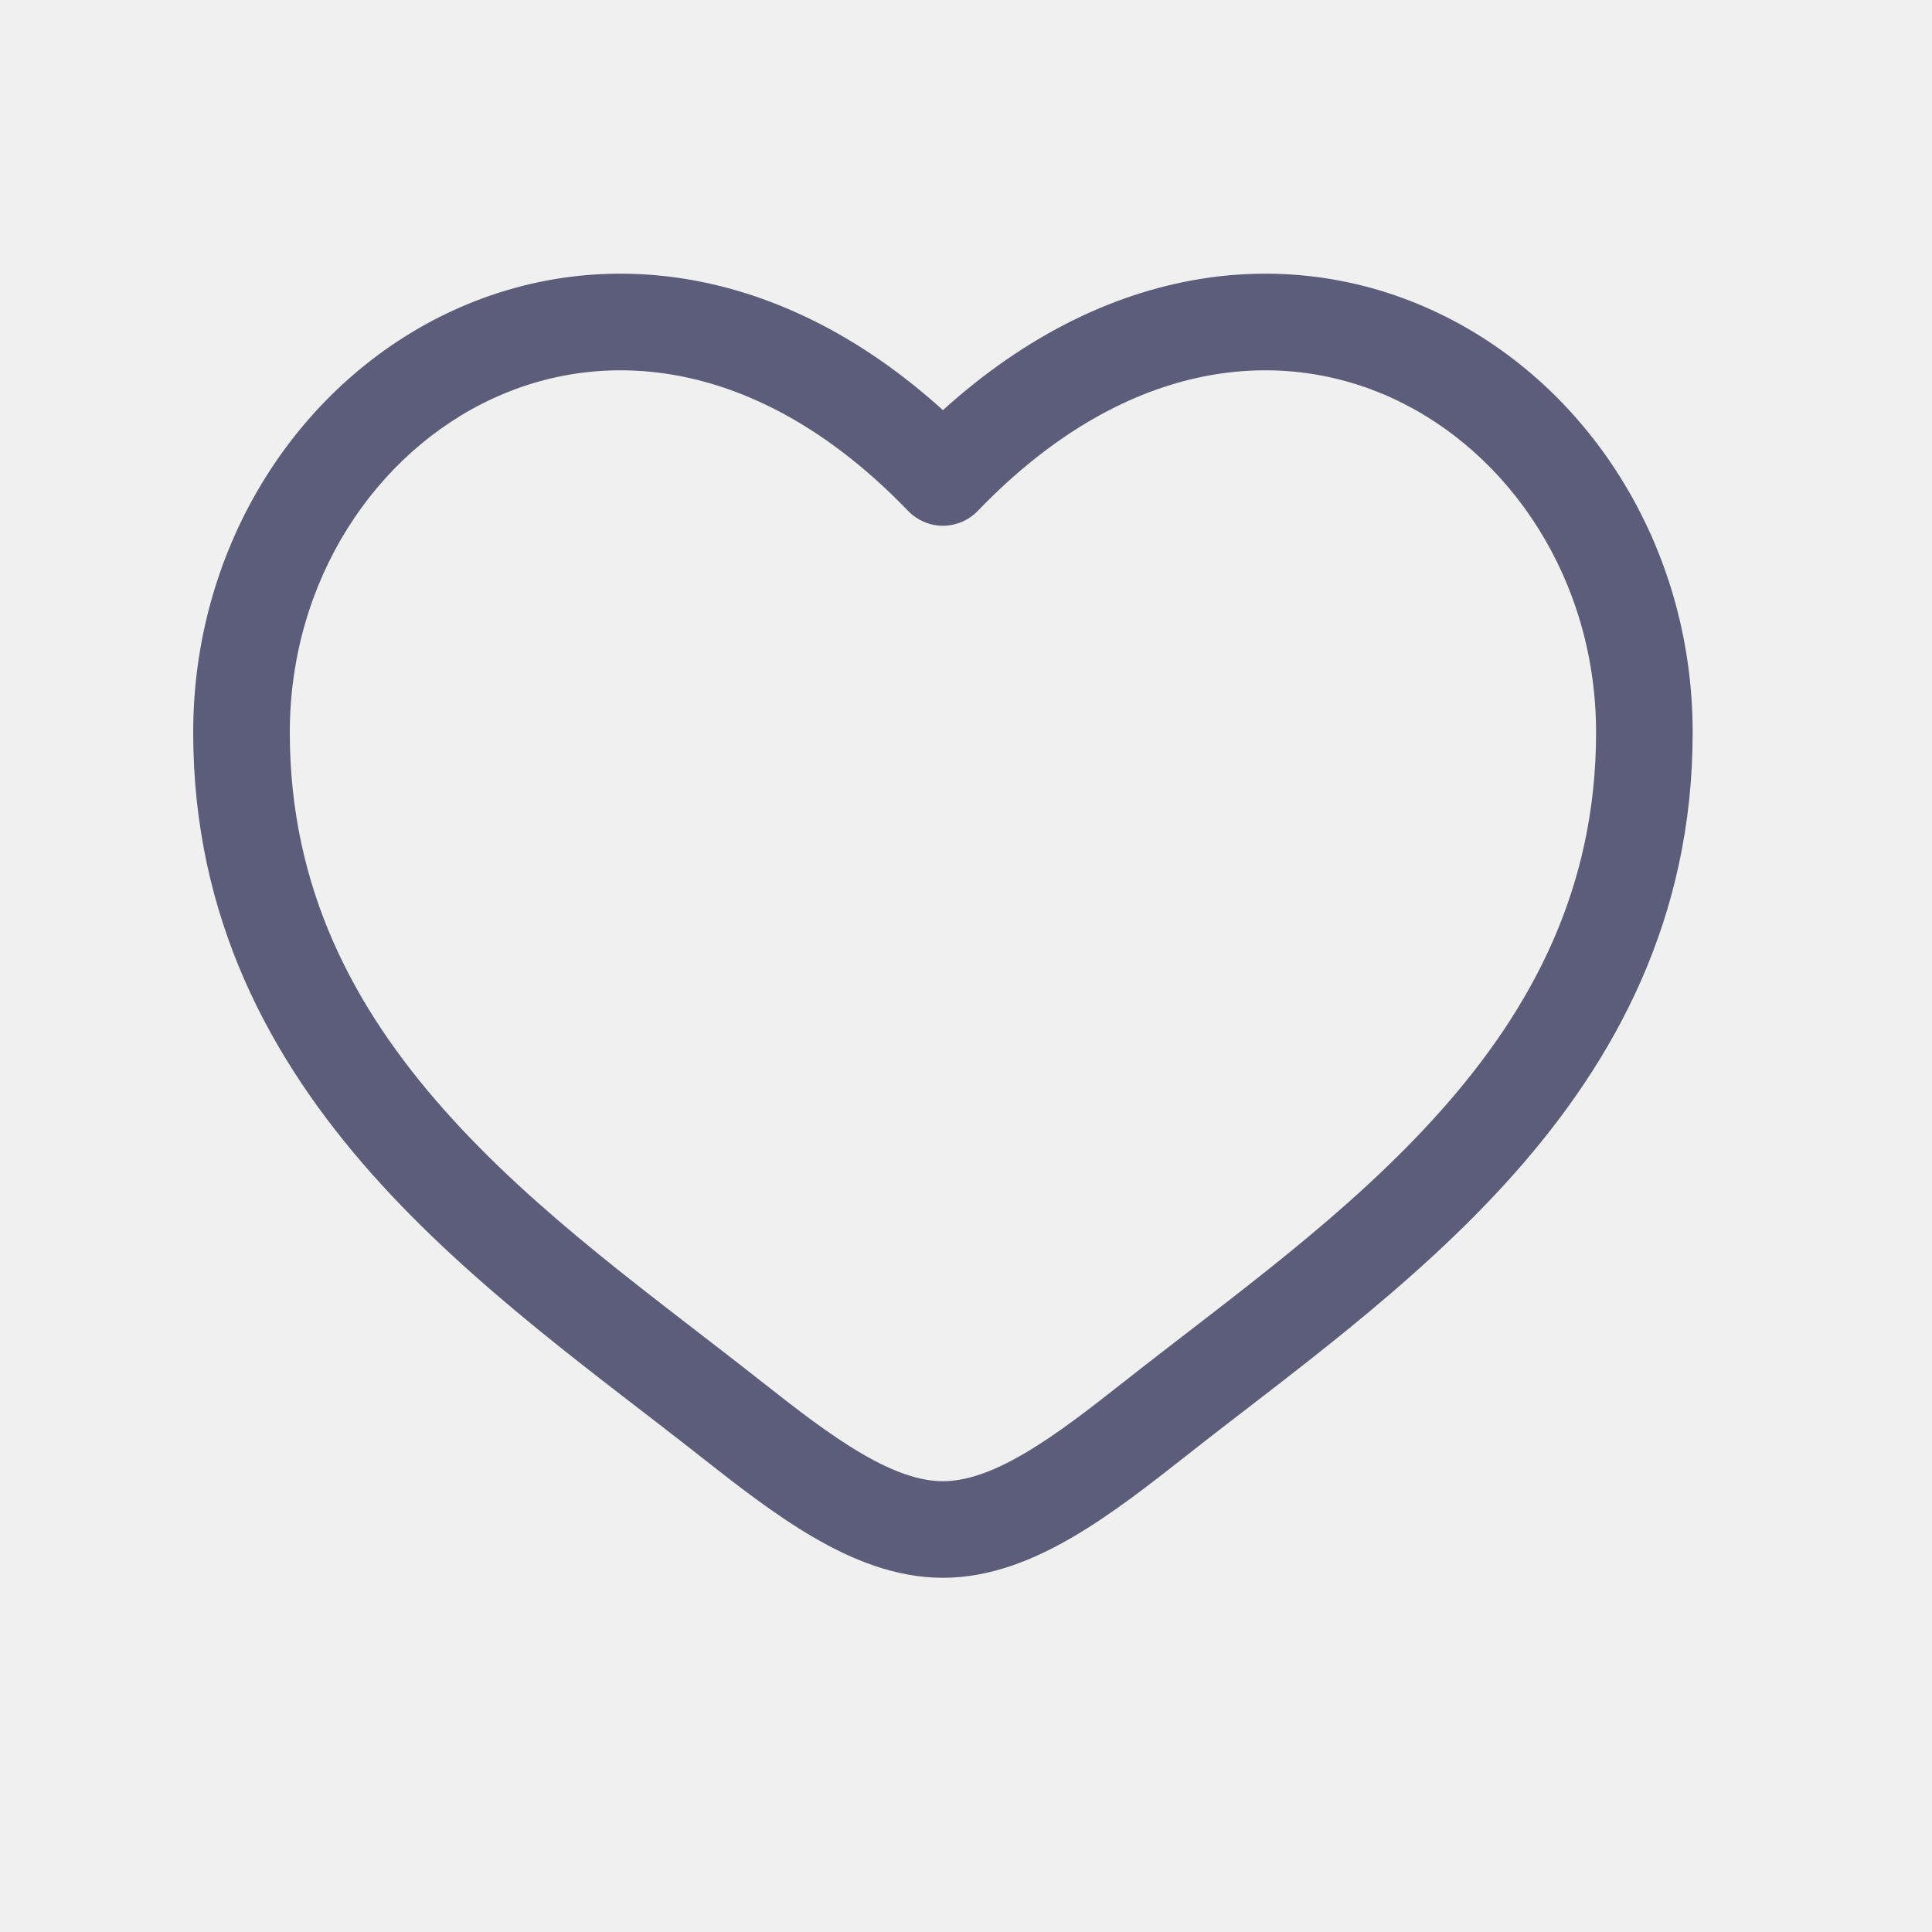
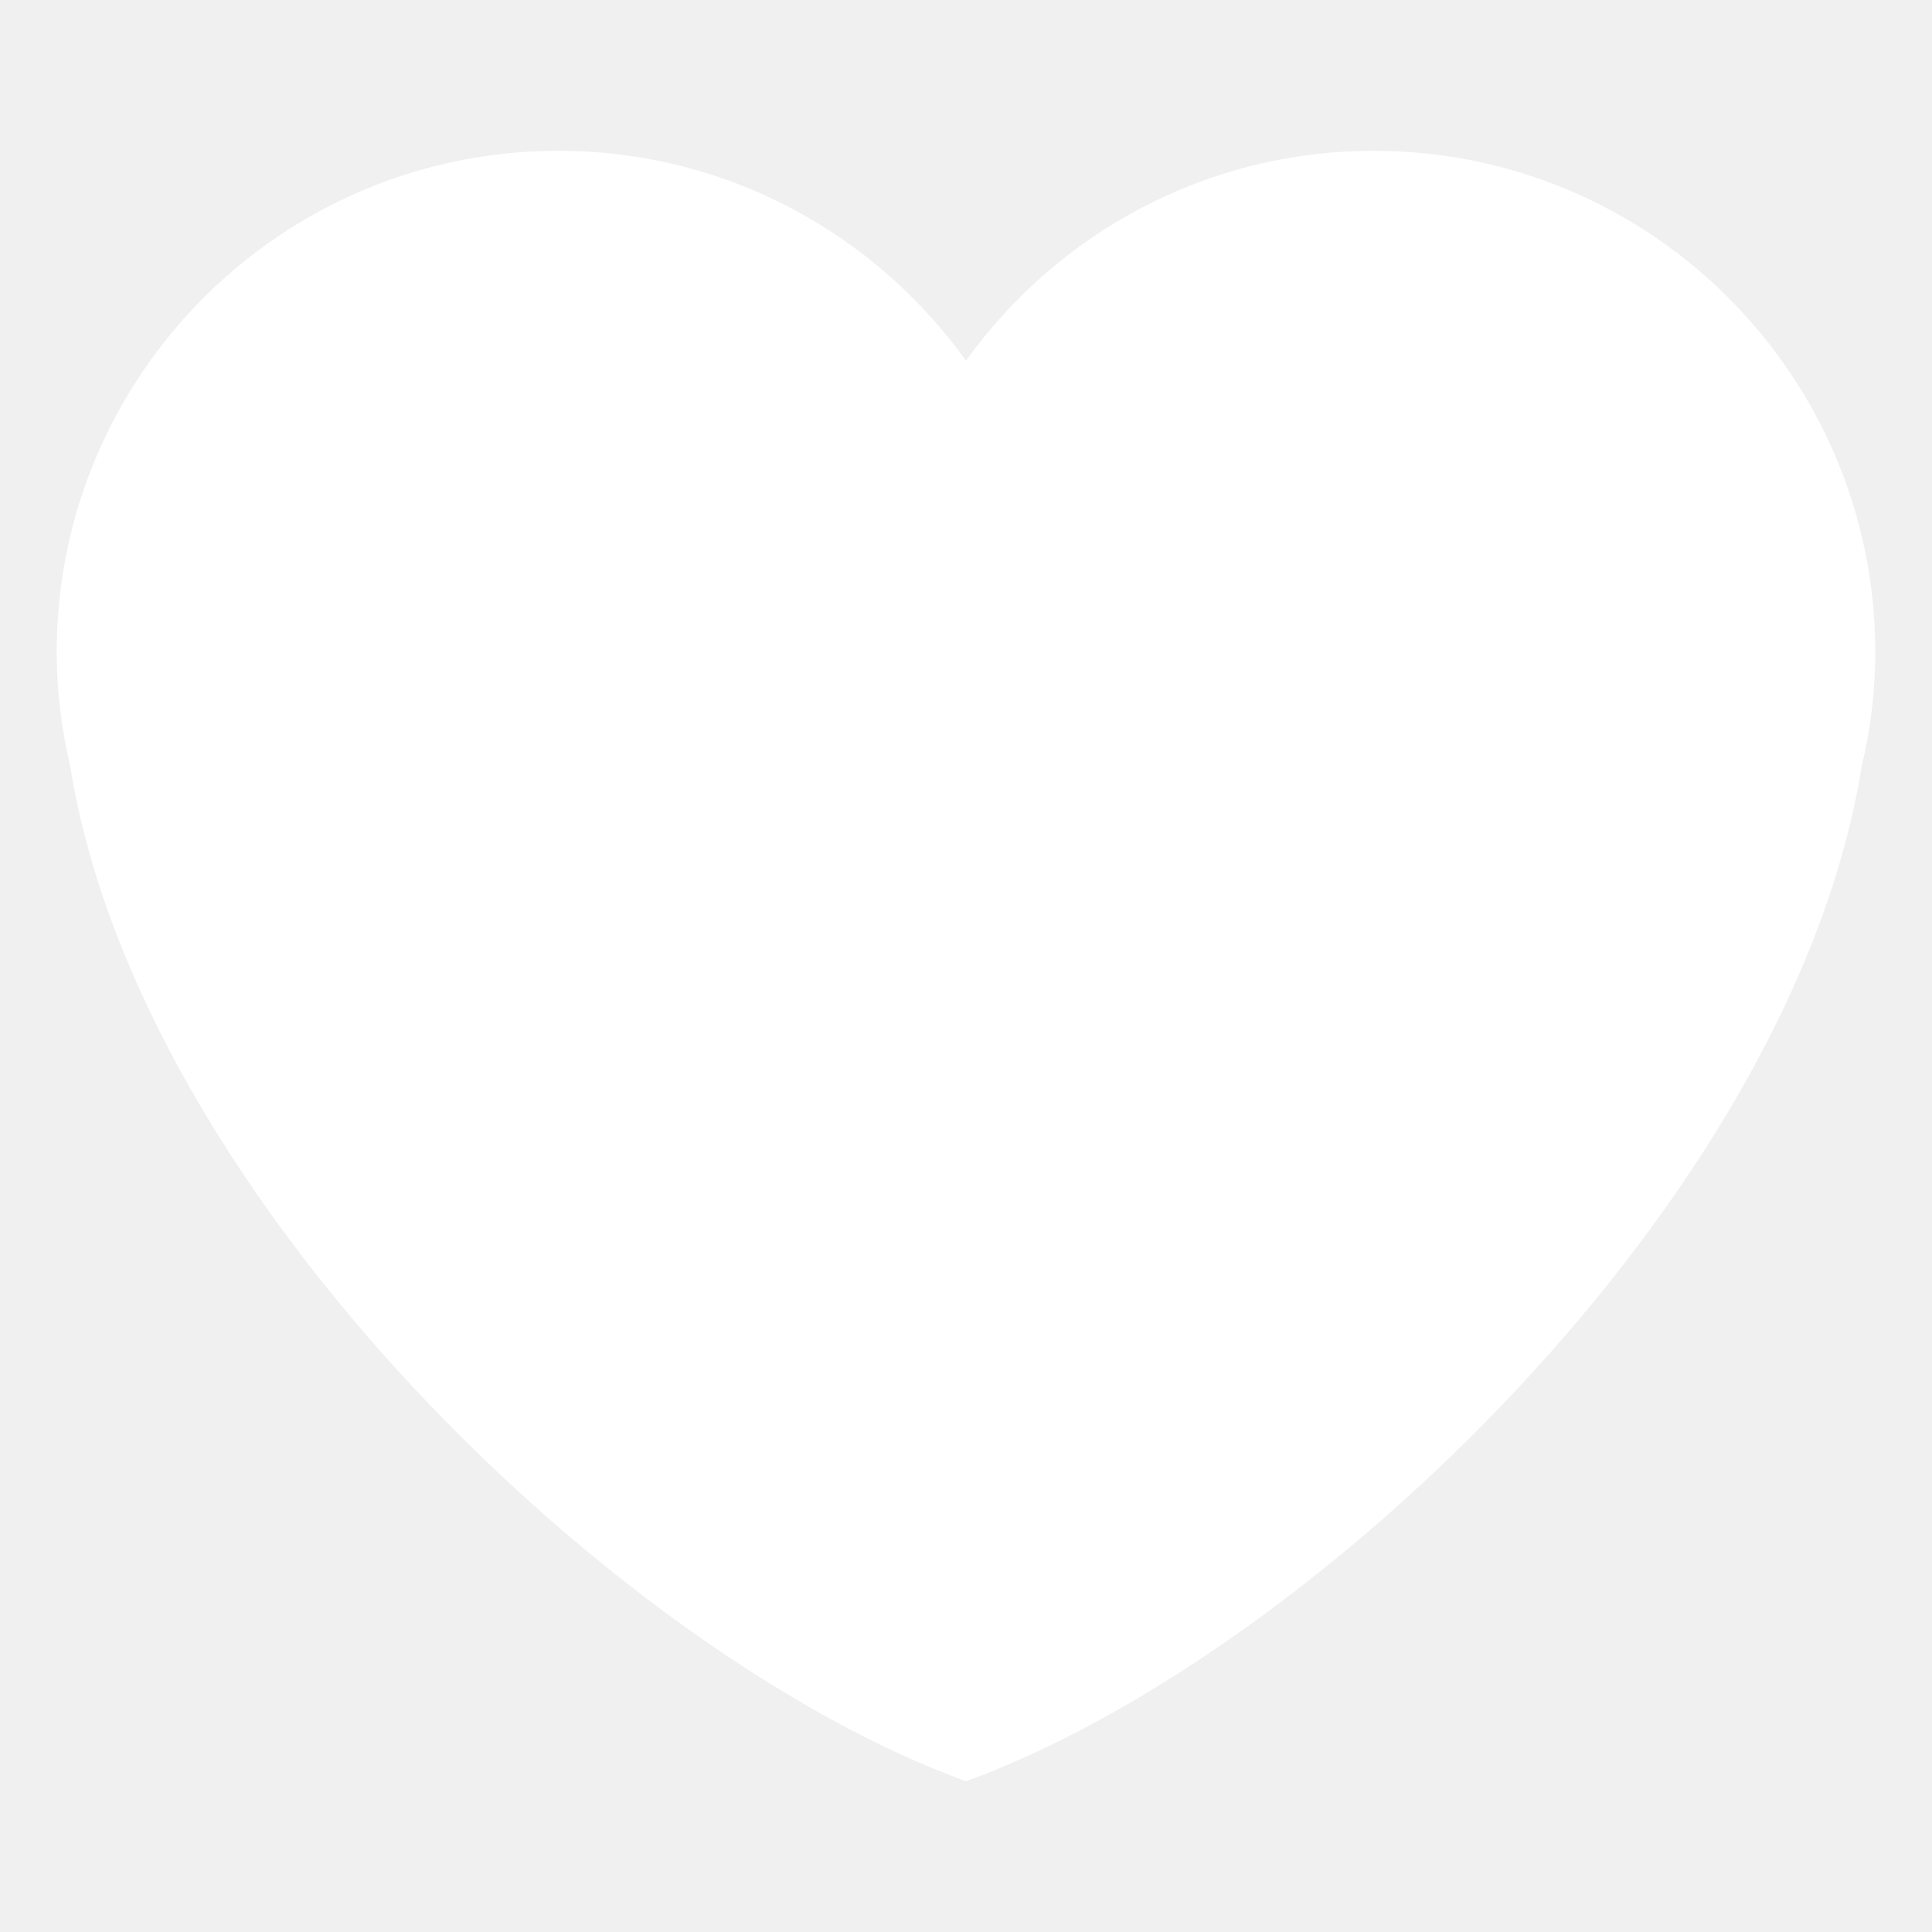
- <svg xmlns="http://www.w3.org/2000/svg" width="24" height="24" viewBox="0 0 24 24" fill="none">
-   <path d="M9.066 17.615L8.694 18.087V18.087L9.066 17.615ZM11.713 5.931L11.281 6.347C11.394 6.464 11.55 6.531 11.713 6.531C11.876 6.531 12.033 6.464 12.146 6.347L11.713 5.931ZM14.361 17.615L13.989 17.144L14.361 17.615ZM9.437 17.144C8.12 16.106 6.67 15.085 5.52 13.79C4.391 12.518 3.6 11.03 3.6 9.099H2.4C2.4 11.405 3.36 13.165 4.623 14.587C5.865 15.986 7.448 17.104 8.694 18.087L9.437 17.144ZM3.6 9.099C3.6 7.205 4.67 5.614 6.136 4.944C7.563 4.291 9.474 4.469 11.281 6.347L12.146 5.515C10.032 3.318 7.586 2.962 5.637 3.853C3.726 4.726 2.4 6.756 2.4 9.099H3.6ZM8.694 18.087C9.141 18.439 9.618 18.812 10.099 19.093C10.581 19.375 11.125 19.6 11.713 19.6V18.4C11.43 18.4 11.103 18.29 10.705 18.057C10.307 17.825 9.895 17.505 9.437 17.144L8.694 18.087ZM14.732 18.087C15.978 17.104 17.561 15.986 18.804 14.587C20.067 13.165 21.027 11.405 21.027 9.099H19.827C19.827 11.03 19.035 12.518 17.906 13.79C16.757 15.085 15.307 16.106 13.989 17.144L14.732 18.087ZM21.027 9.099C21.027 6.756 19.701 4.726 17.79 3.853C15.841 2.962 13.395 3.318 11.281 5.515L12.146 6.347C13.952 4.469 15.863 4.291 17.291 4.944C18.756 5.614 19.827 7.205 19.827 9.099H21.027ZM13.989 17.144C13.531 17.505 13.12 17.825 12.722 18.057C12.324 18.29 11.997 18.4 11.713 18.4V19.6C12.301 19.6 12.845 19.375 13.327 19.093C13.809 18.812 14.285 18.439 14.732 18.087L13.989 17.144Z" fill="#5C5C7B" />
+ <svg xmlns="http://www.w3.org/2000/svg" id="SvgjsSvg1180" width="288" height="288" version="1.1">
+   <defs id="SvgjsDefs1181" />
+   <g id="SvgjsG1182">
+     <svg viewBox="0 0 47.5 47.5" width="288" height="288">
+       <defs>
+         <clipPath id="a">
+           <path d="M0 38h38V0H0v38Z" fill="#ffa45c" class="color000 svgShape" />
+         </clipPath>
+       </defs>
+       <g clip-path="url(#a)" transform="matrix(1.25 0 0 -1.25 0 47.5)" fill="#ffa45c" class="color000 svgShape">
+         <path fill="#ffffff" d="M36.885 25.166c0 5.45-4.418 9.868-9.867 9.868-3.308 0-6.227-1.633-8.018-4.129-1.79 2.496-4.71 4.129-8.017 4.129-5.45 0-9.868-4.418-9.868-9.868 0-.772.098-1.52.266-2.241C2.752 14.413 12.216 5.431 19 2.965c6.783 2.466 16.249 11.448 17.617 19.96.17.721.268 1.469.268 2.241" class="colorbe1931 svgShape" />
+       </g>
+     </svg>
+   </g>
</svg>
